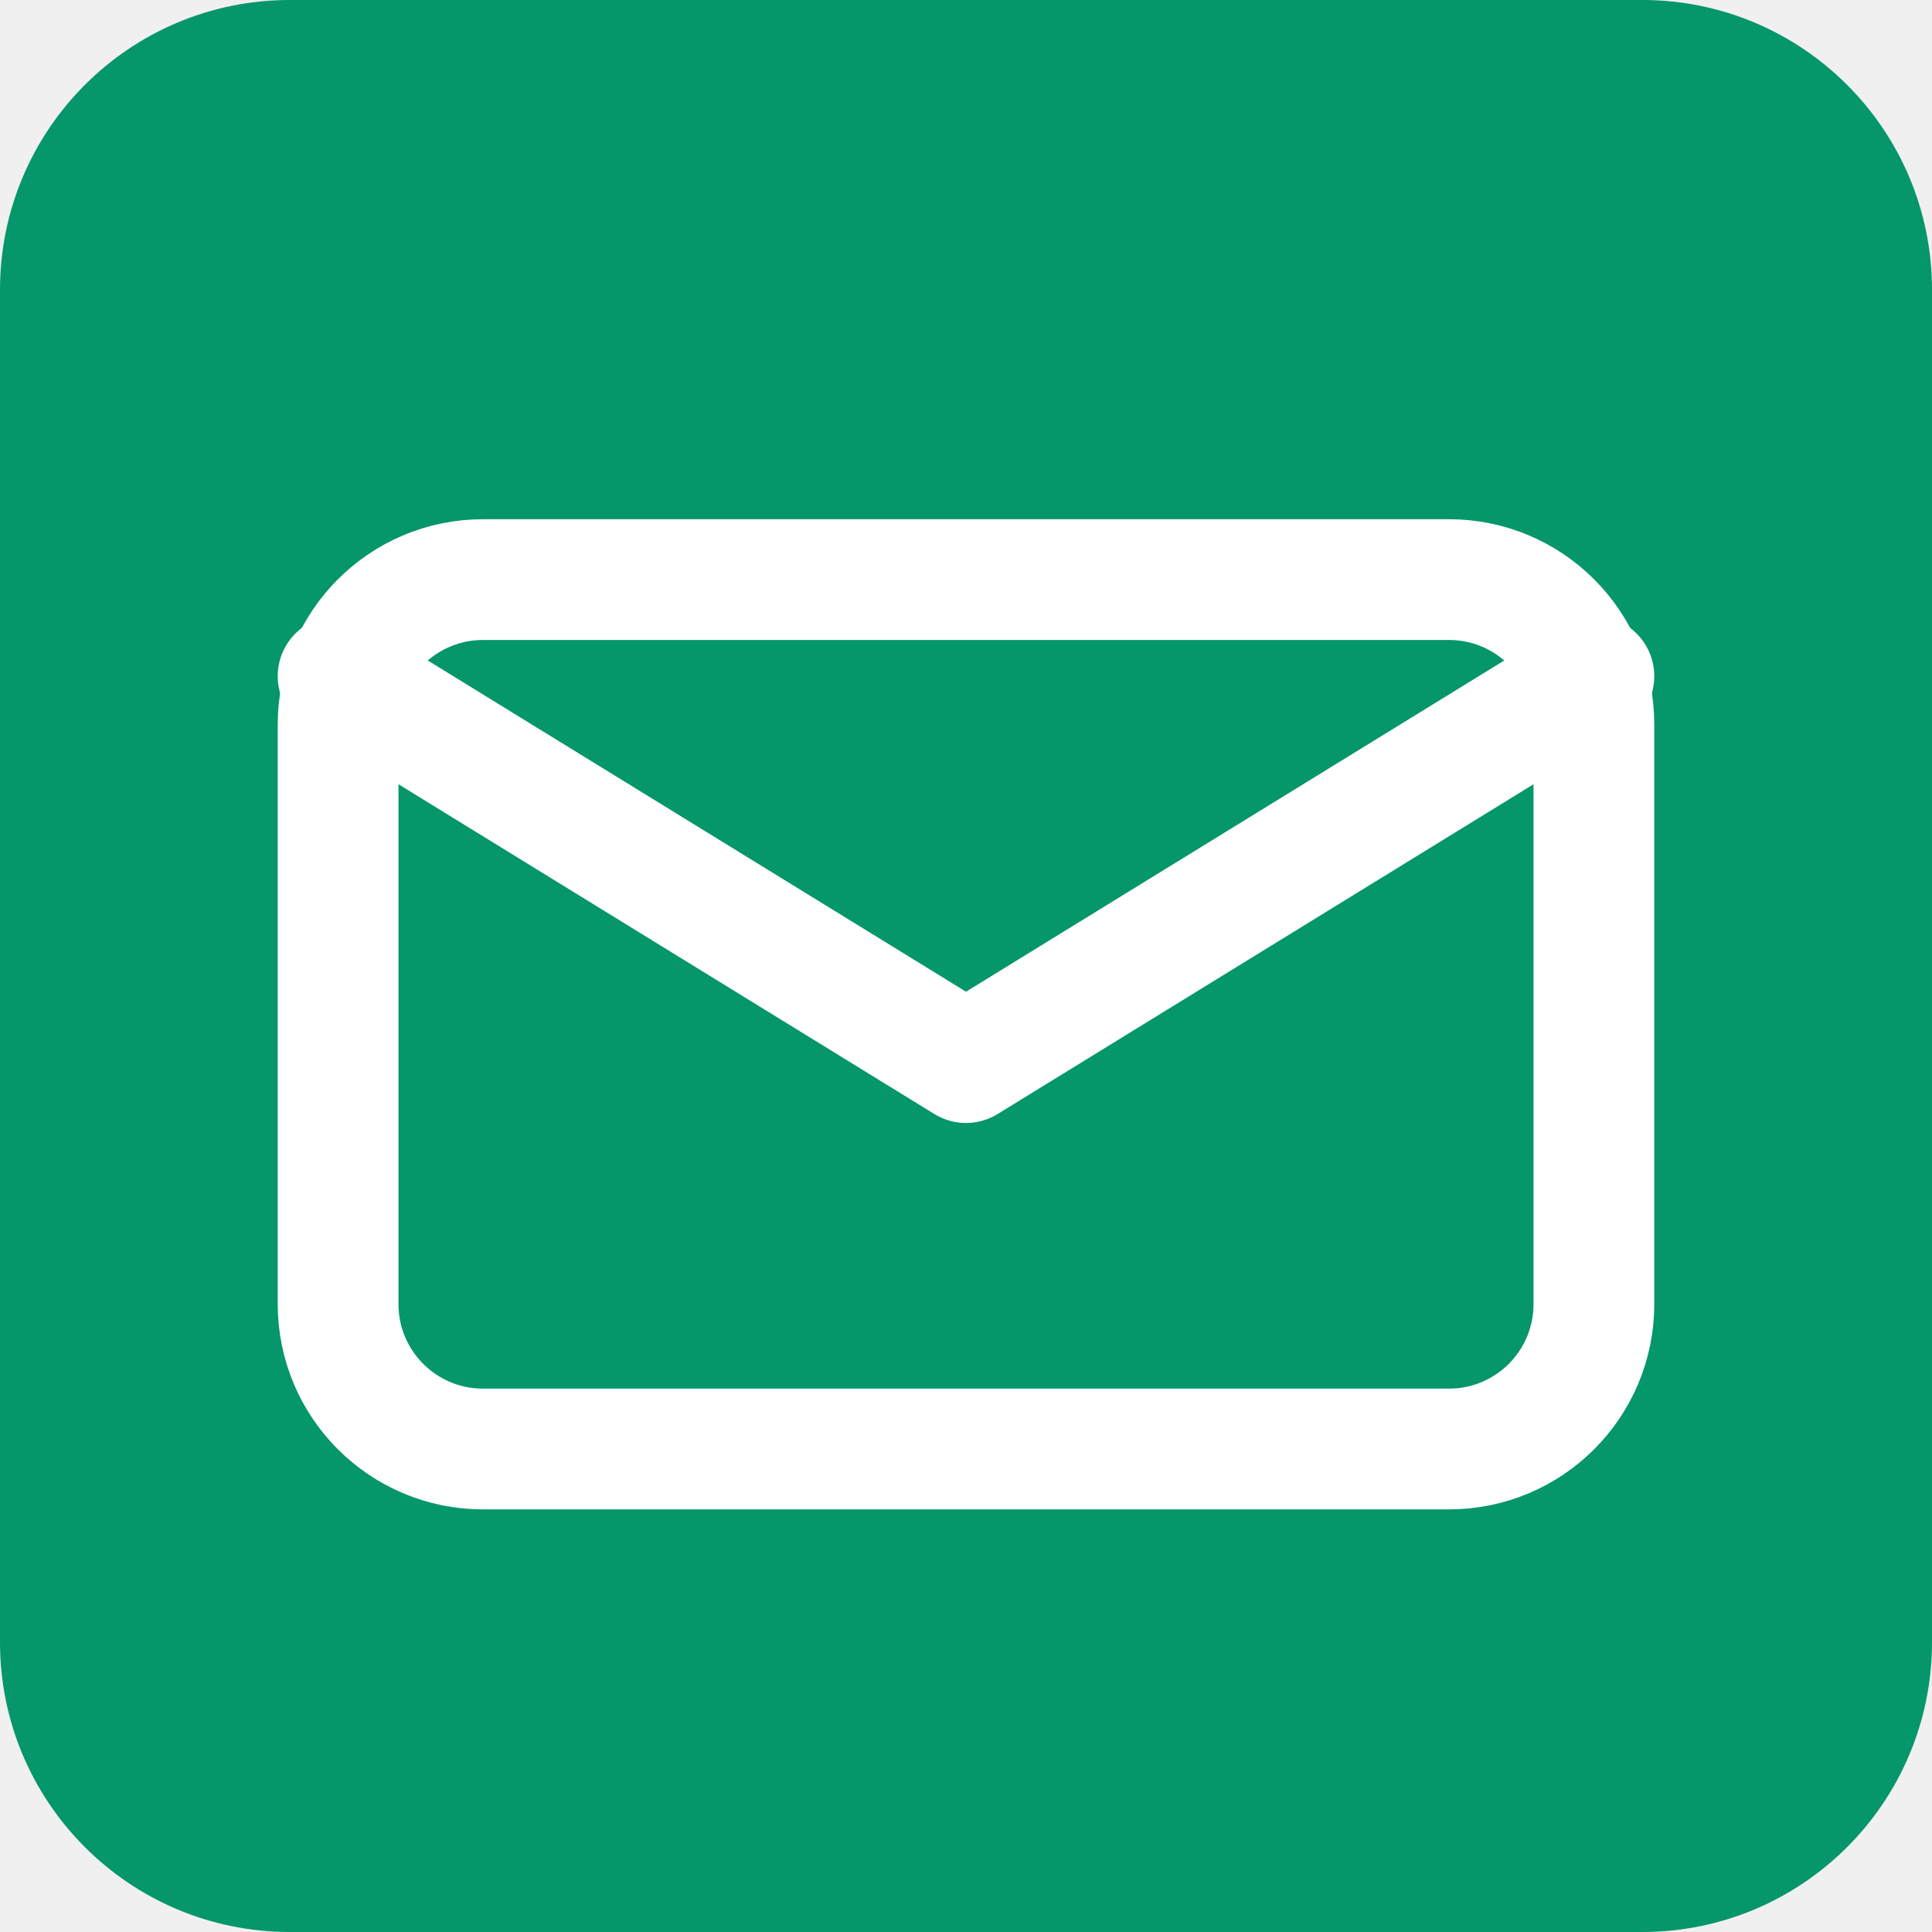
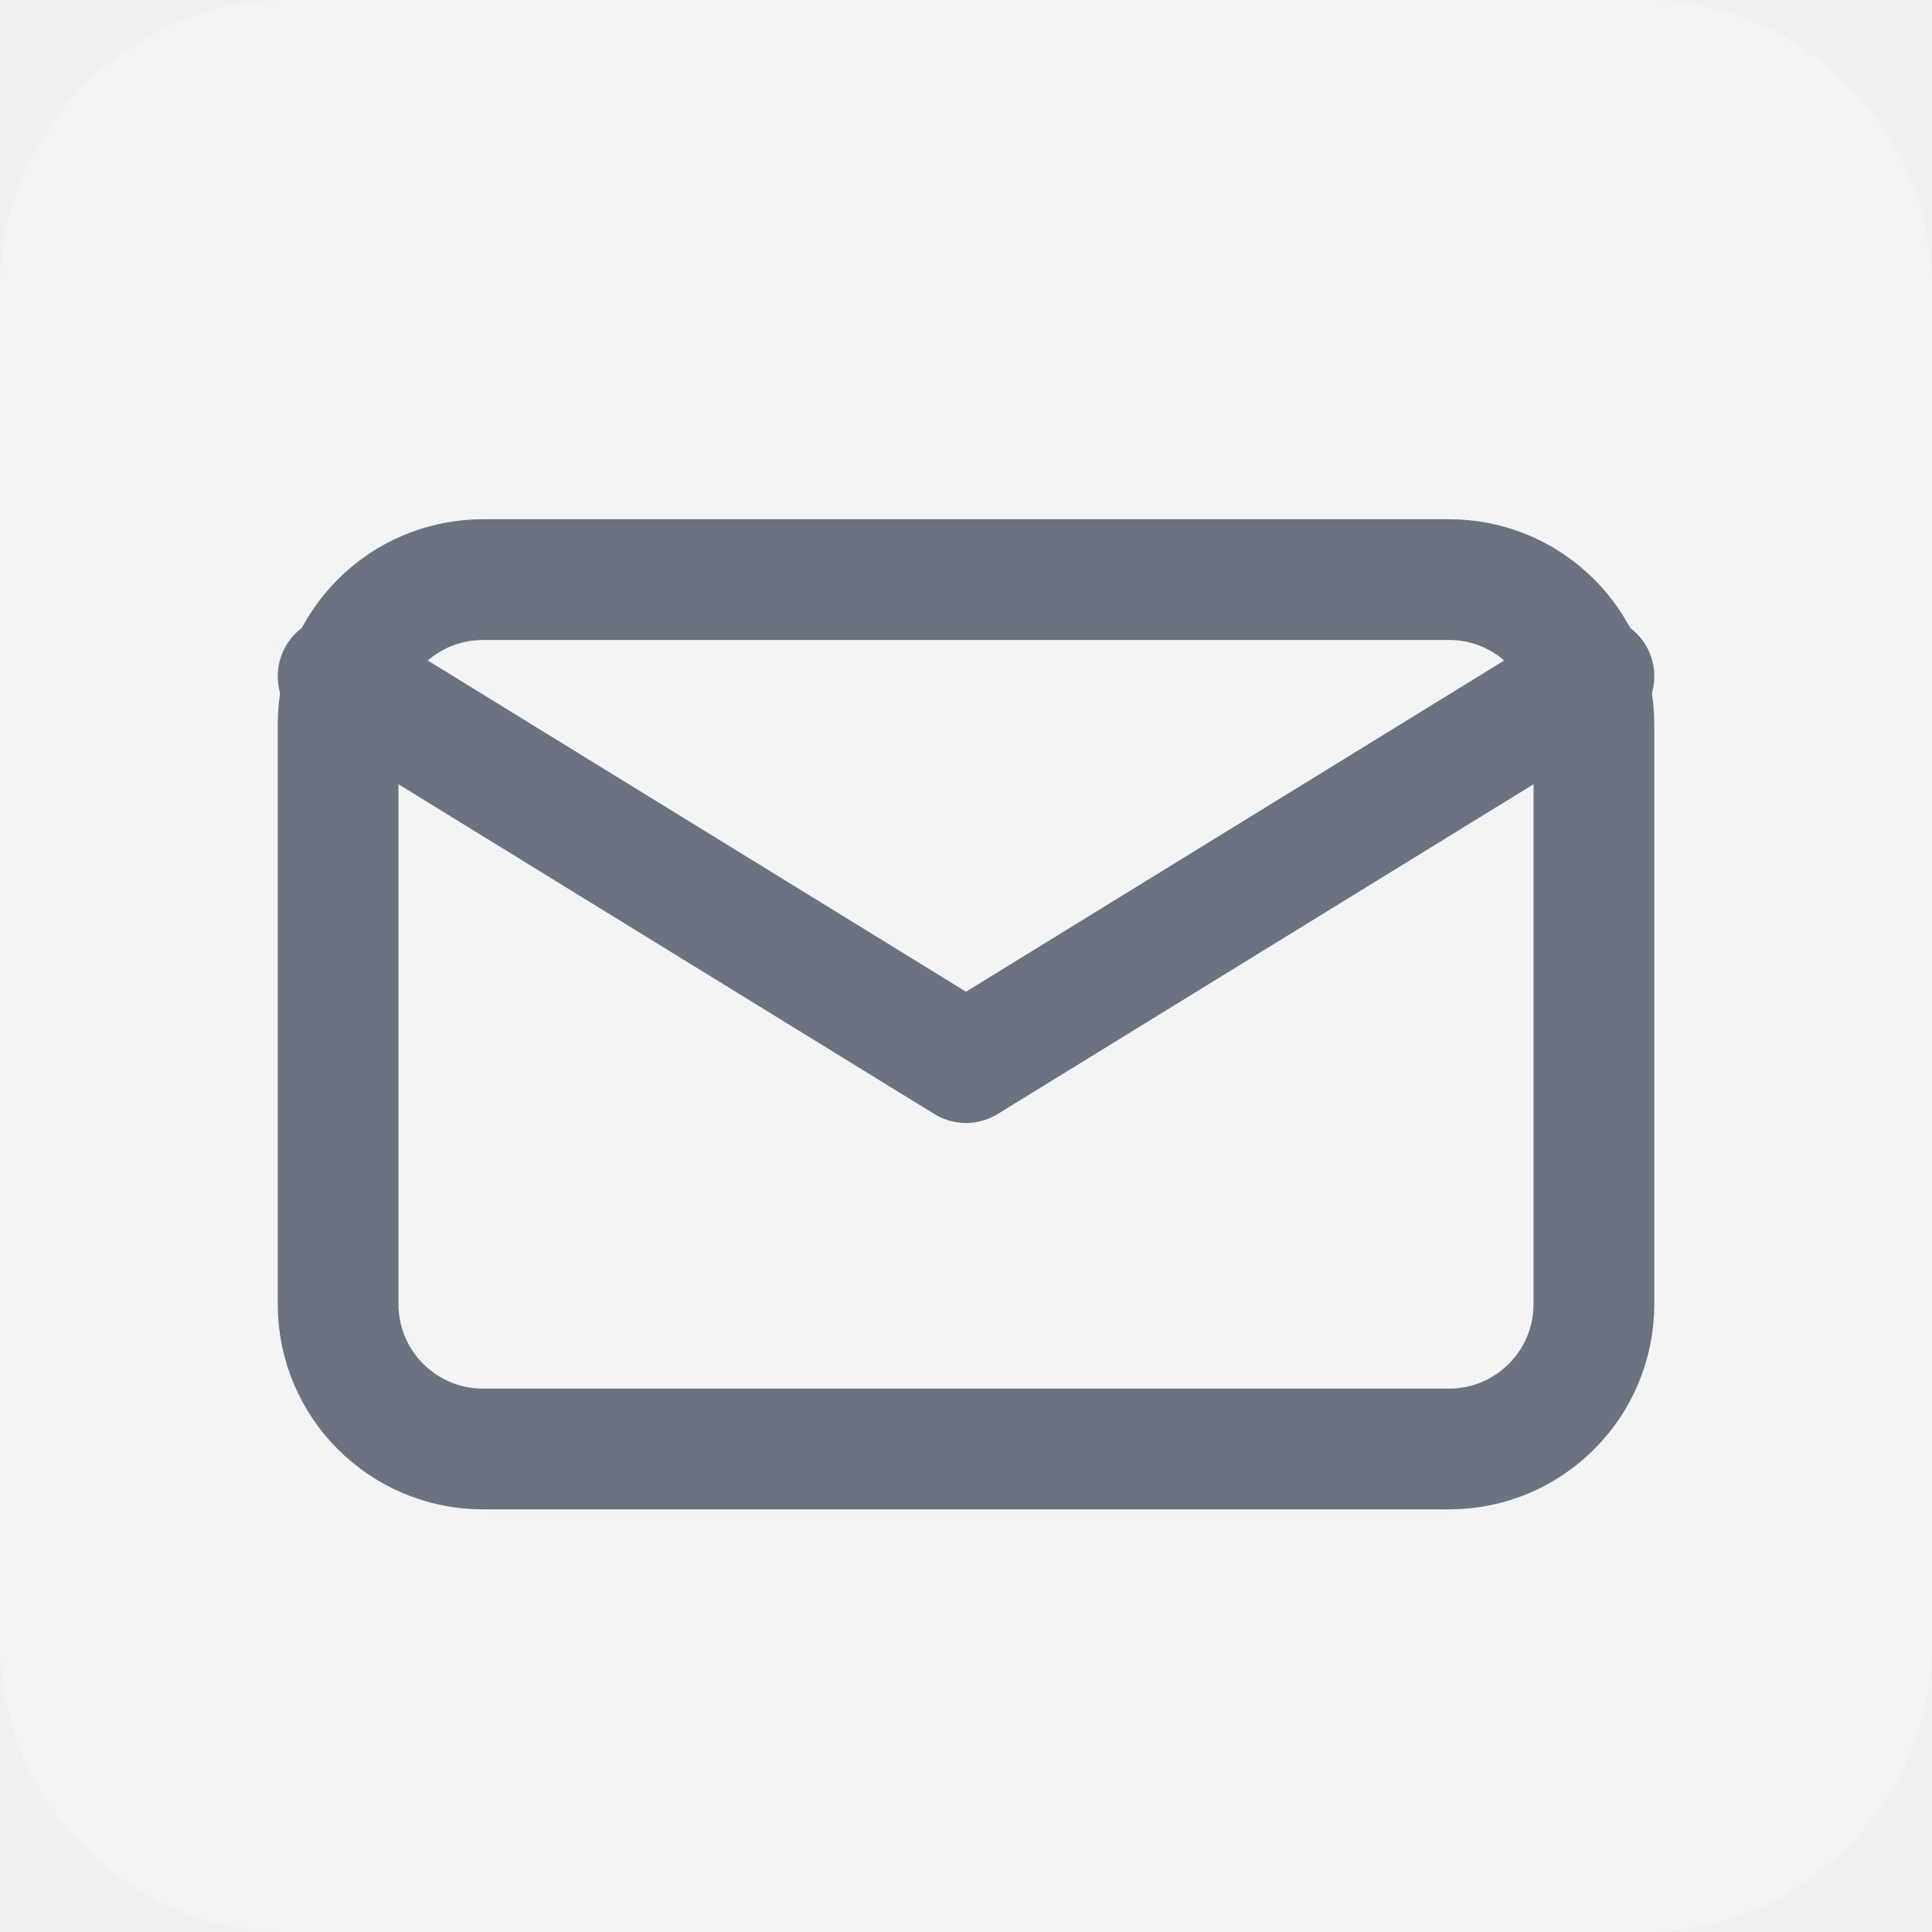
<svg xmlns="http://www.w3.org/2000/svg" viewBox="0 0 40 40">
-   <rect width="40" height="40" rx="6" fill="#059669" />
-   <rect x="7" y="12" width="26" height="18" rx="3" fill="none" stroke="#ffffff" stroke-width="2.5" stroke-linejoin="round" />
-   <polyline points="7,14 20,22 33,14" fill="none" stroke="#ffffff" stroke-width="2.5" stroke-linecap="round" stroke-linejoin="round" />
+   <rect width="40" height="40" rx="6" fill="#F3F4F6" />
+   <rect x="7" y="12" width="26" height="18" rx="3" fill="none" stroke="#6B7280" stroke-width="2.5" stroke-linejoin="round" />
+   <polyline points="7,14 20,22 33,14" fill="none" stroke="#6B7280" stroke-width="2.5" stroke-linecap="round" stroke-linejoin="round" />
</svg>
